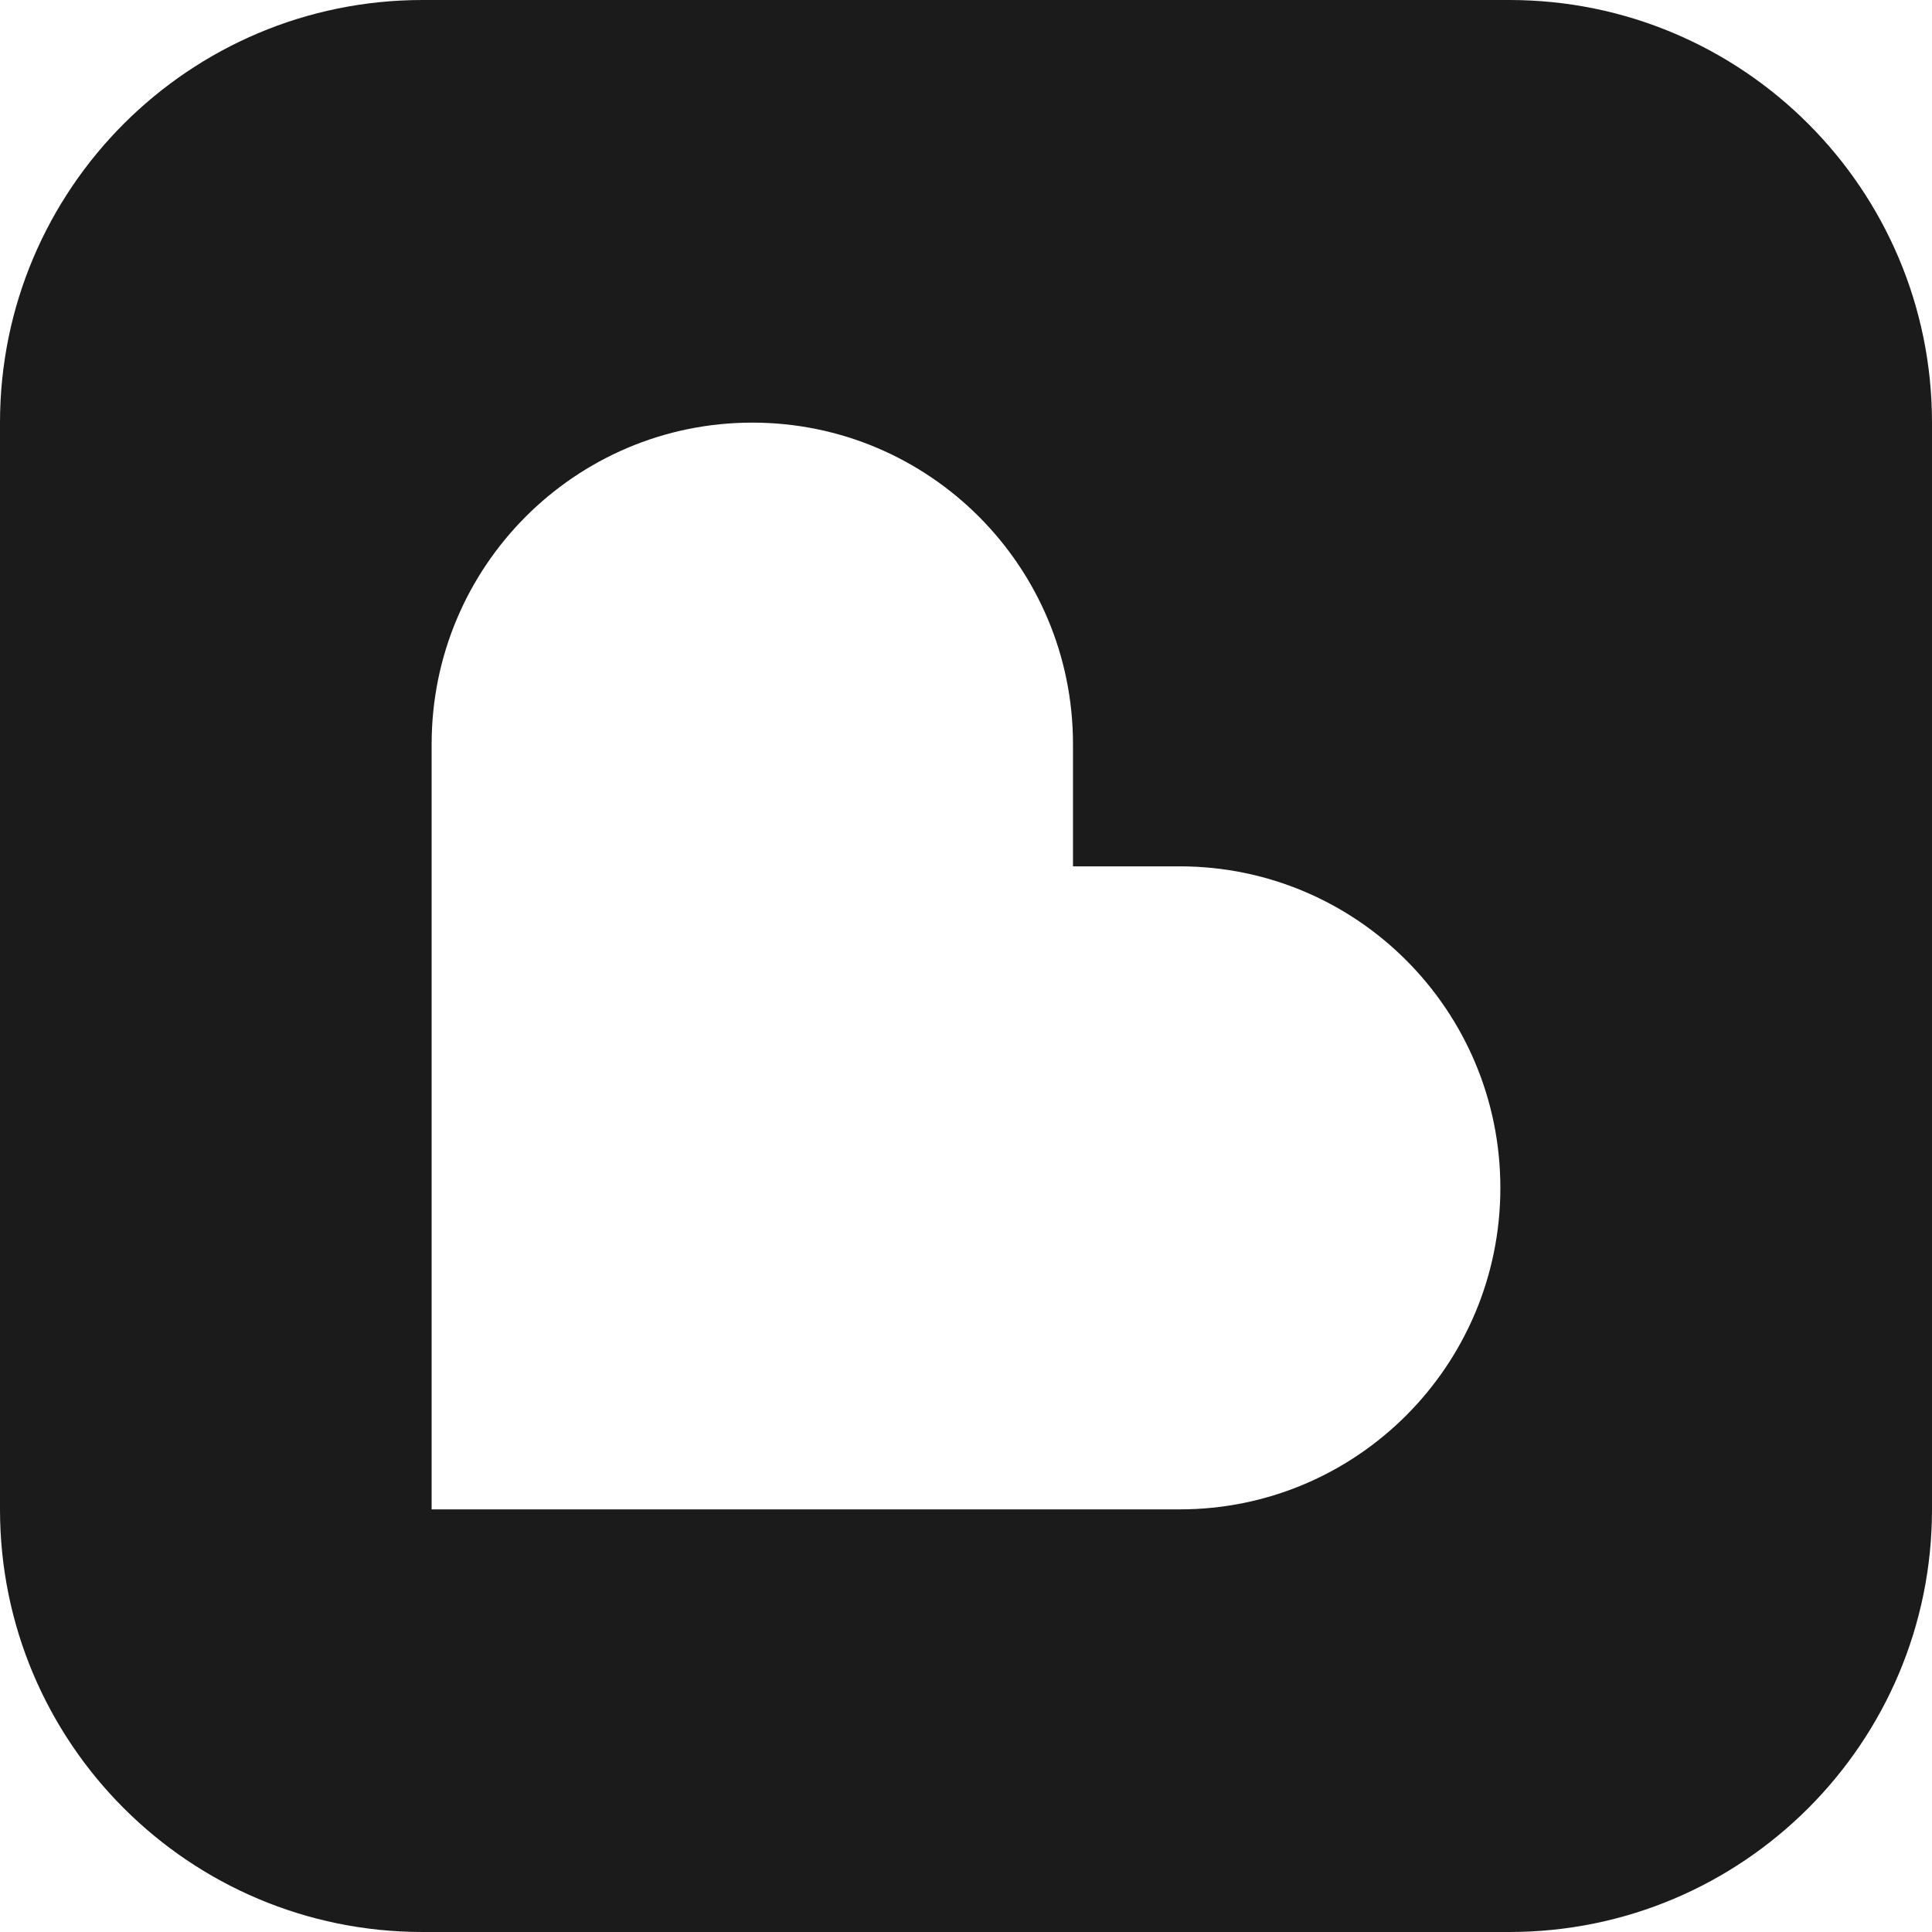
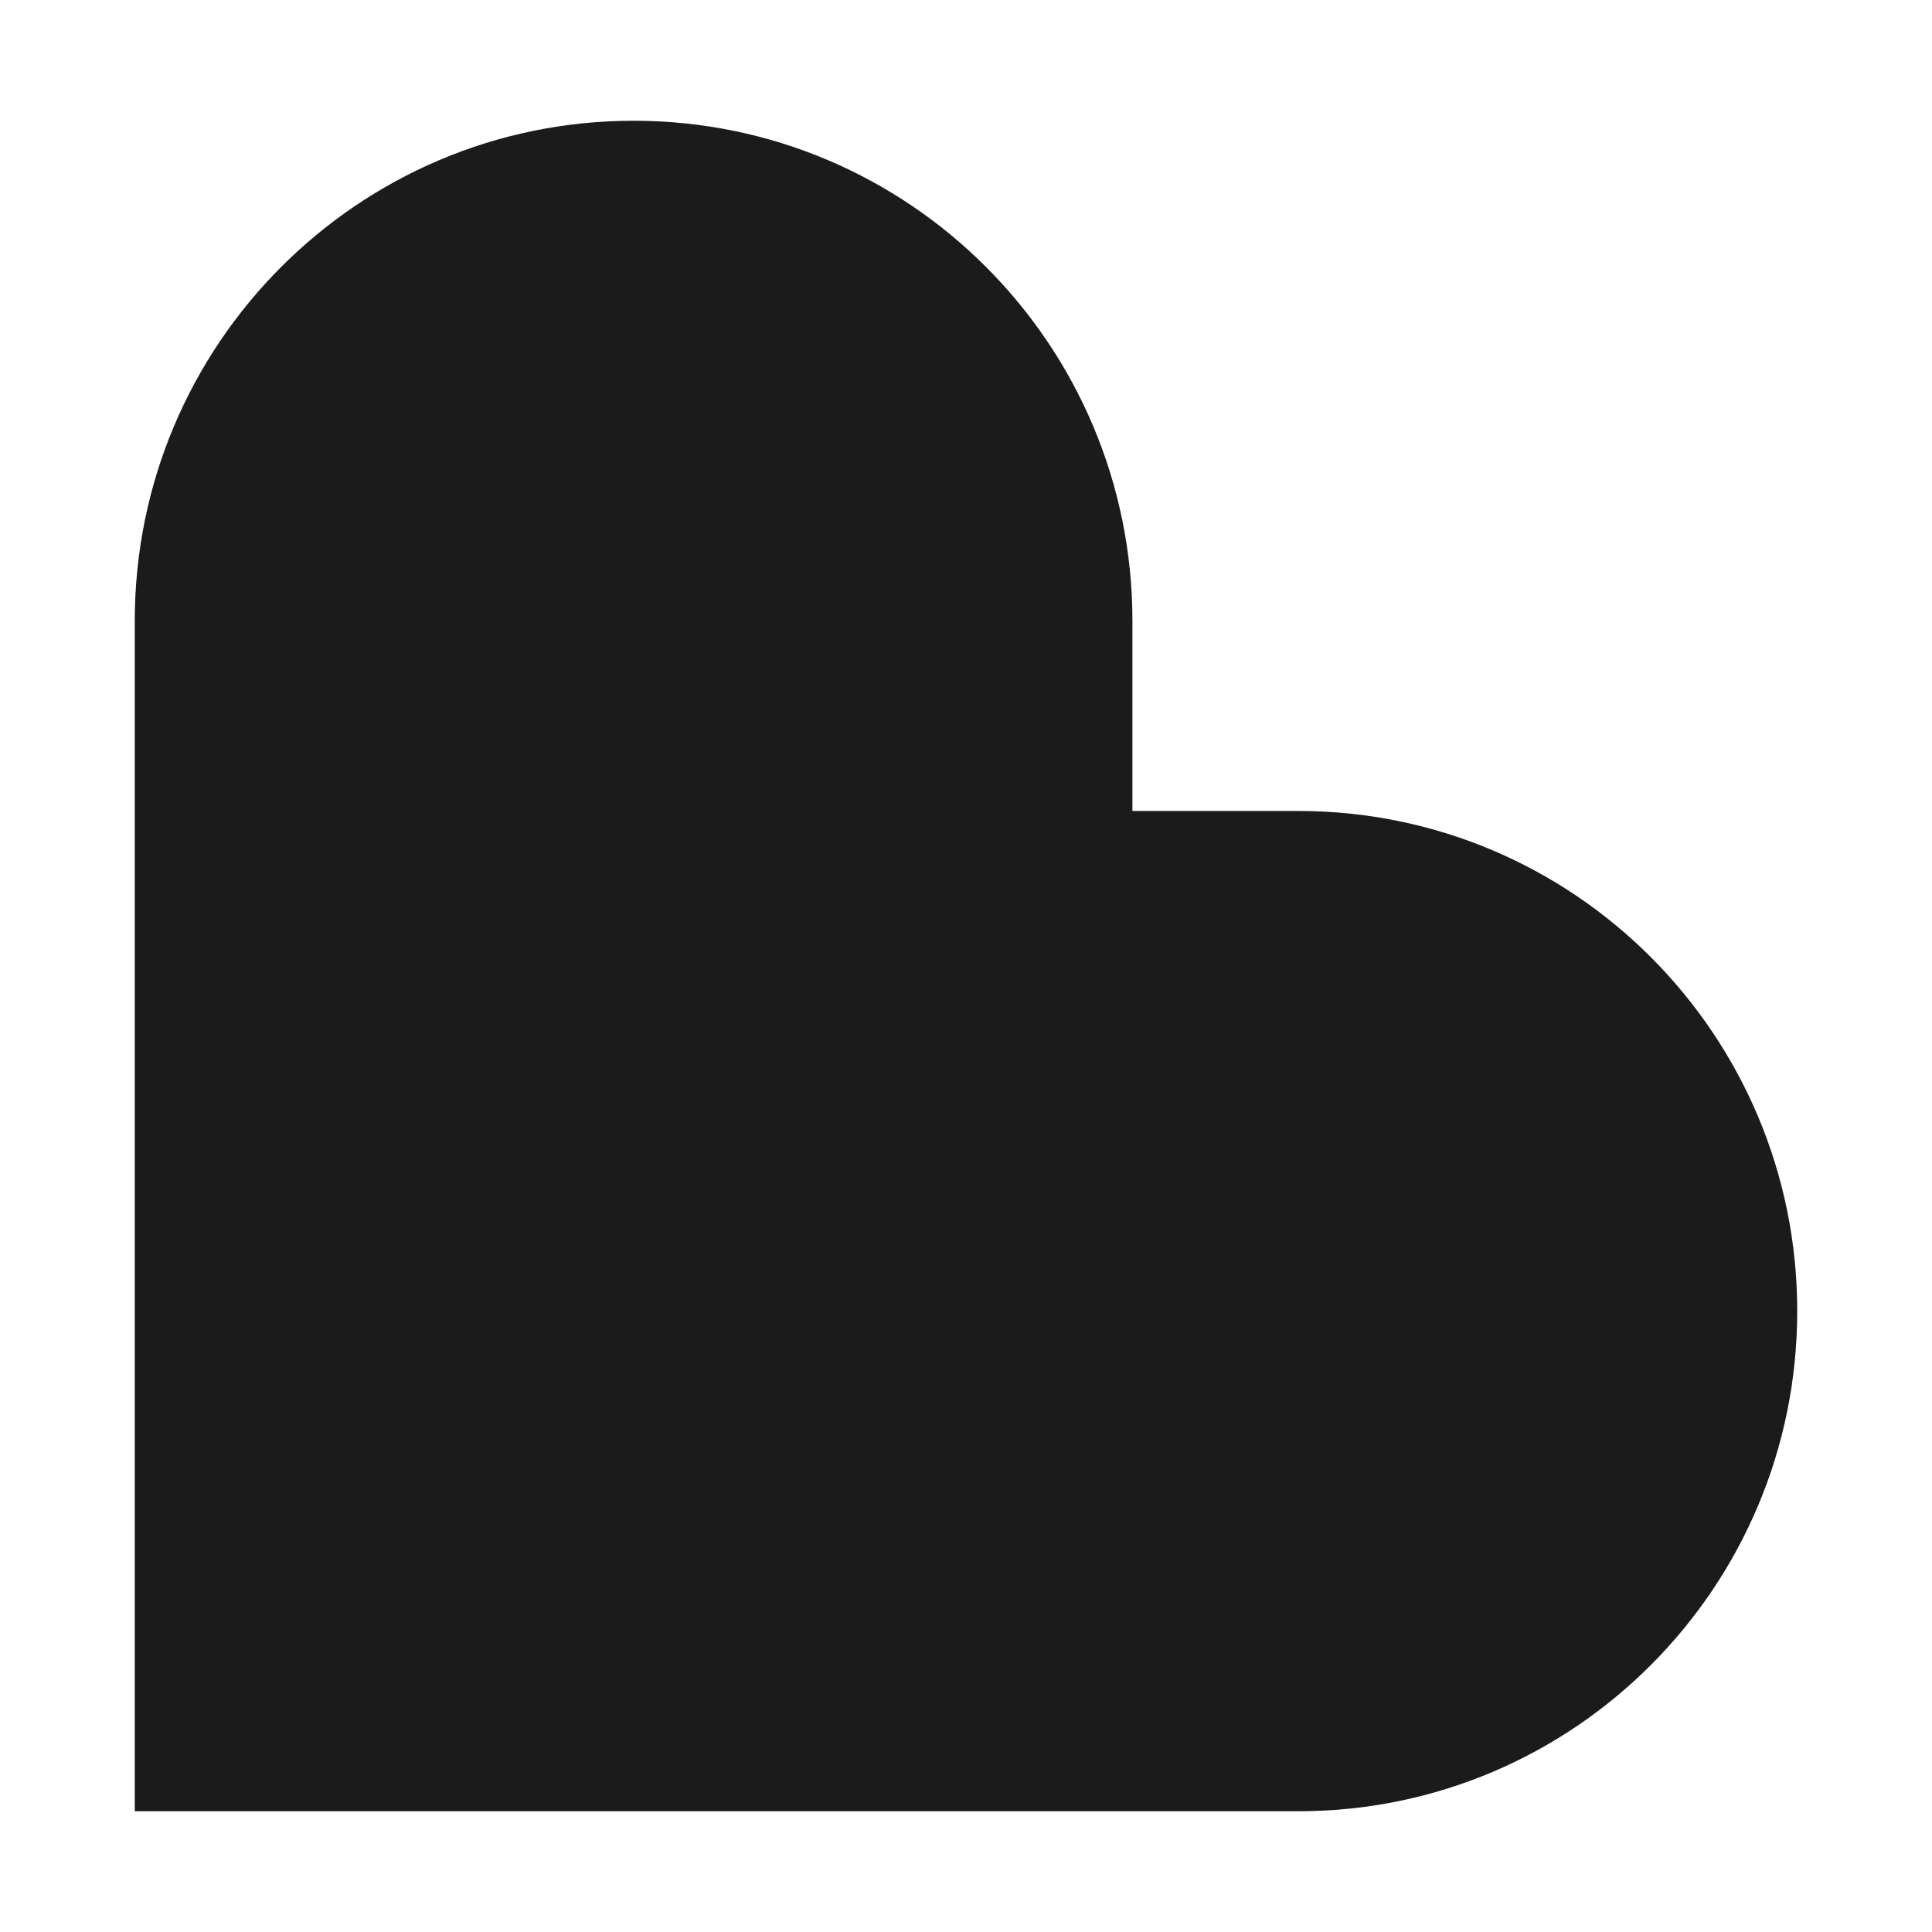
- <svg xmlns="http://www.w3.org/2000/svg" viewBox="0 0 32 32" color="#fff">
-   <rect width="32" height="32" rx="7" fill="#1b1b1b" />
-   <svg x="7" y="7" width="18" height="18" viewBox="0 0 42.509 43.226" fill="currentColor" aria-hidden="true">
+ <svg xmlns="http://www.w3.org/2000/svg" viewBox="0 0 32 32" color="#1b1b1b">
+   <svg x="2" y="2" width="28" height="28" viewBox="0 0 42.509 43.226" fill="currentColor" aria-hidden="true">
    <path d="M12.755 0C19.799 0 25.51 5.726 25.51 12.788V17.649H29.754C36.799 17.649 42.509 23.374 42.509 30.437C42.509 37.5 36.799 43.226 29.754 43.226H0V12.788C0 5.726 5.711 0 12.755 0Z" />
  </svg>
</svg>
